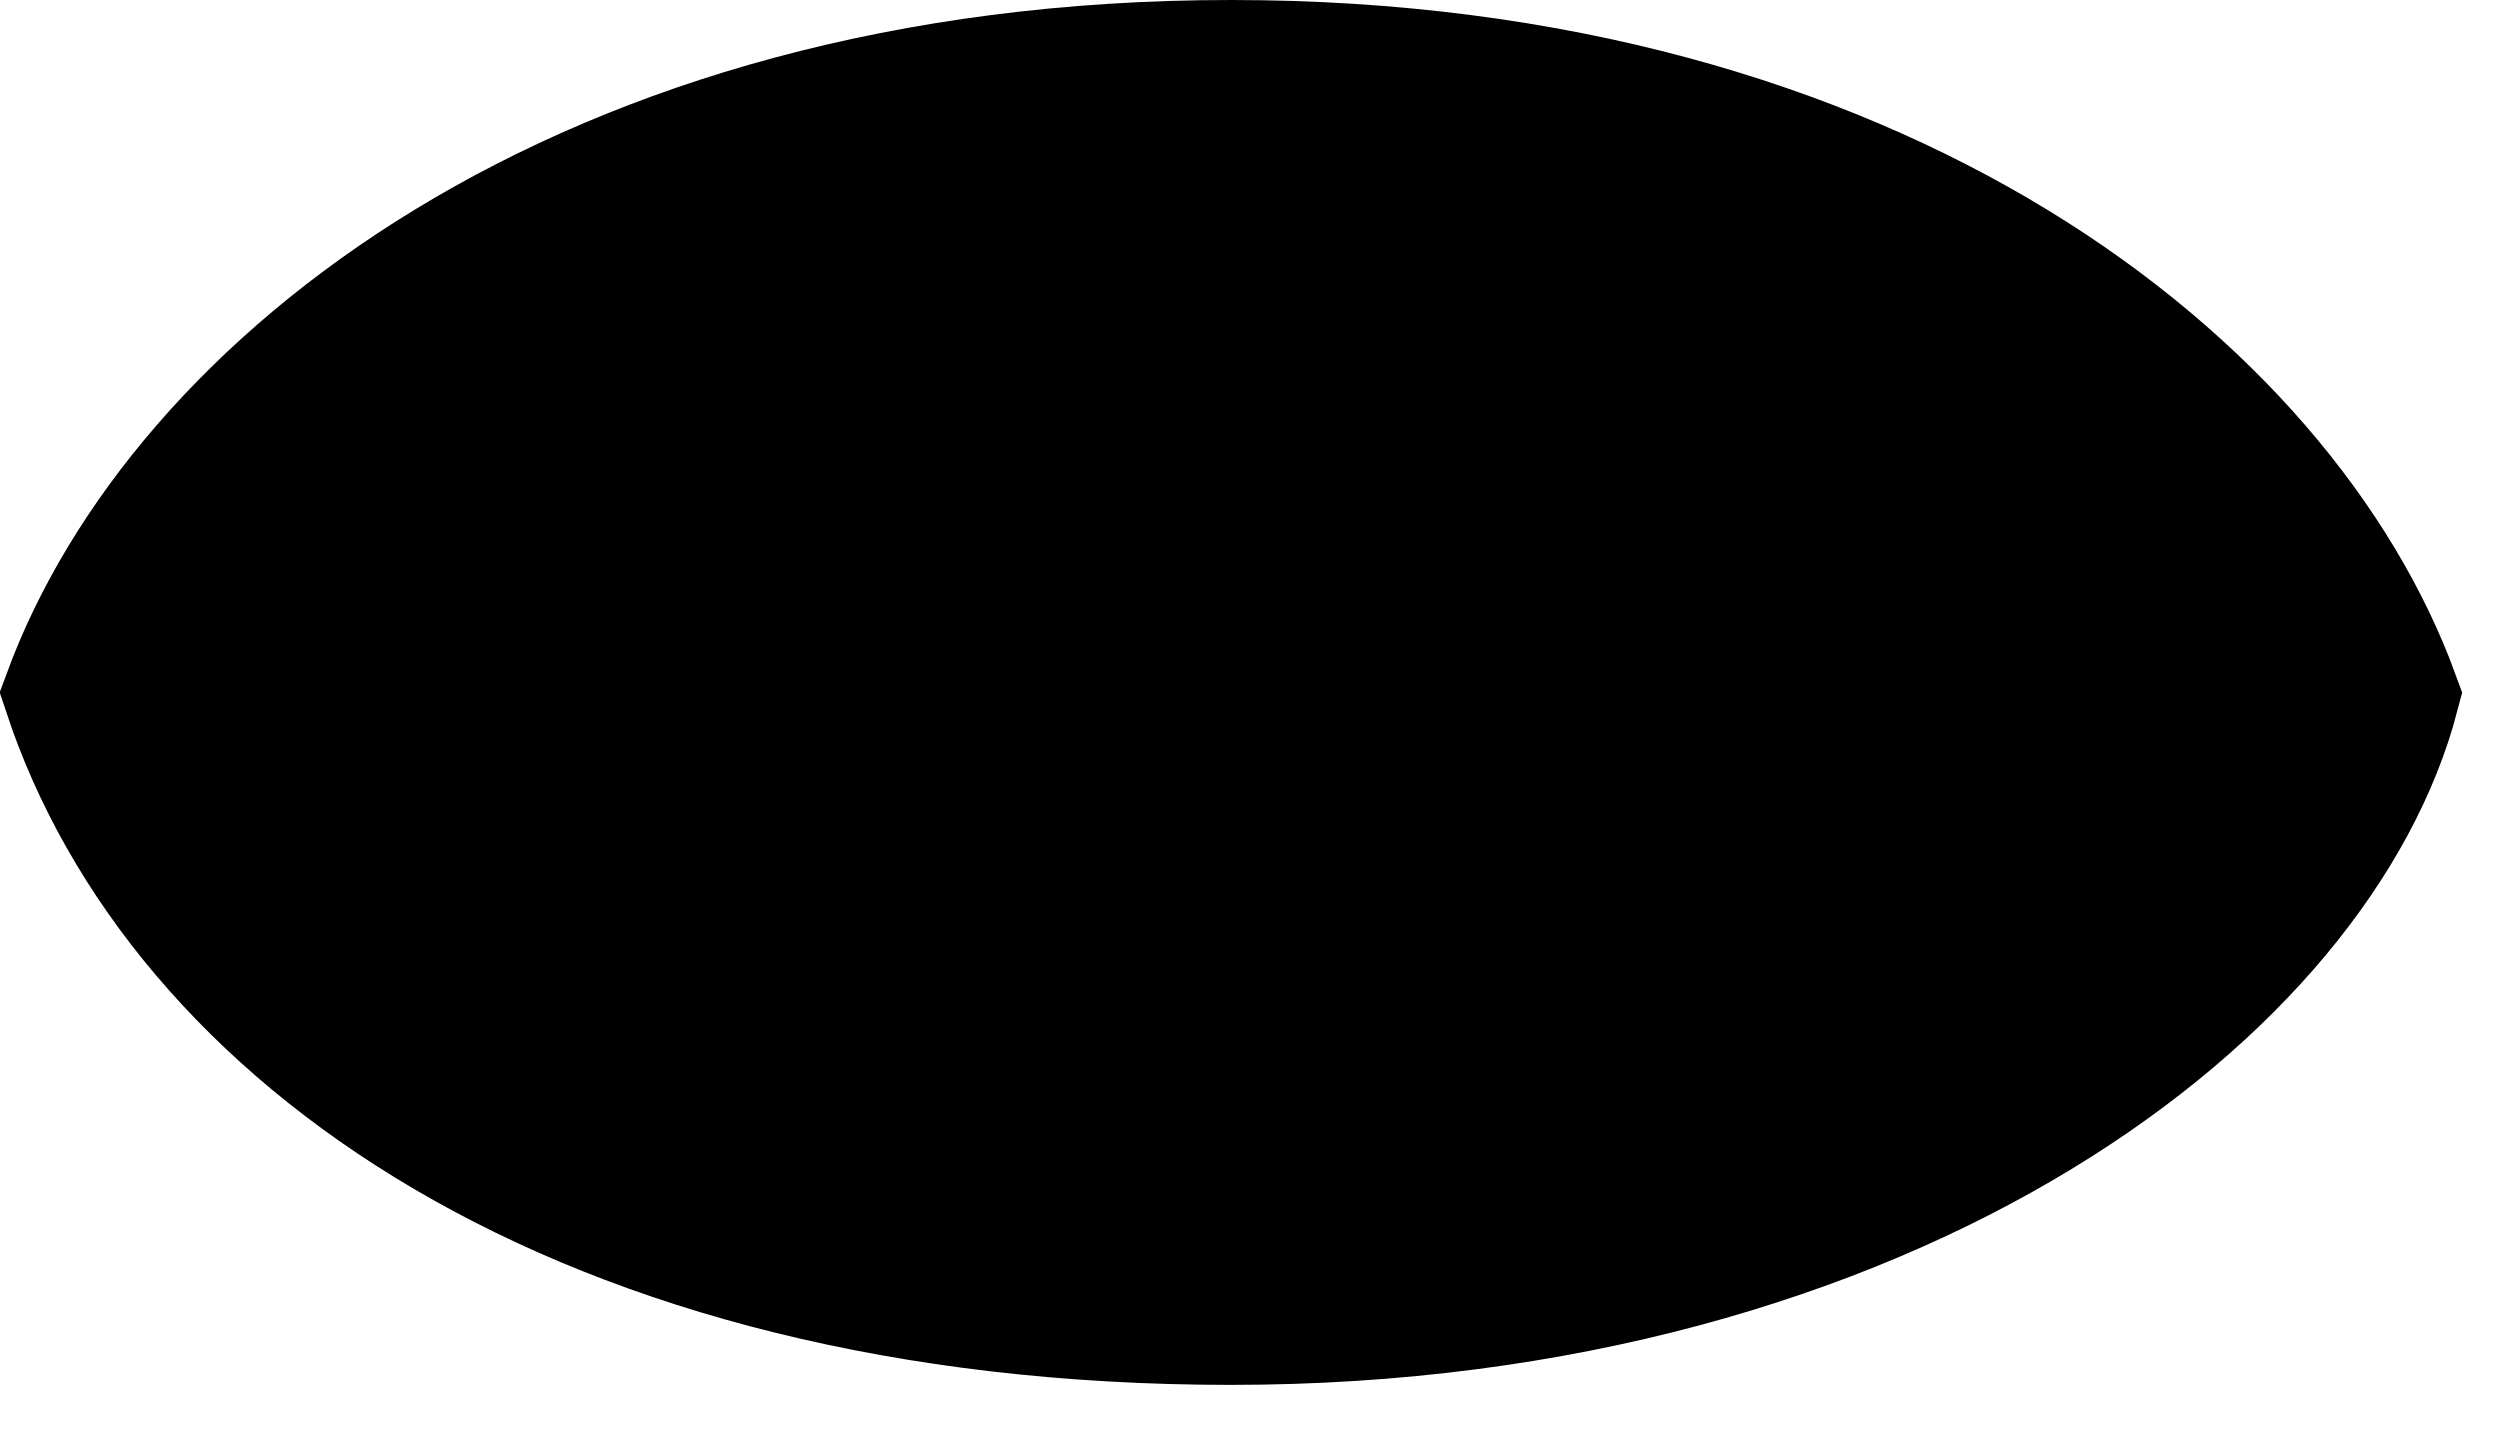
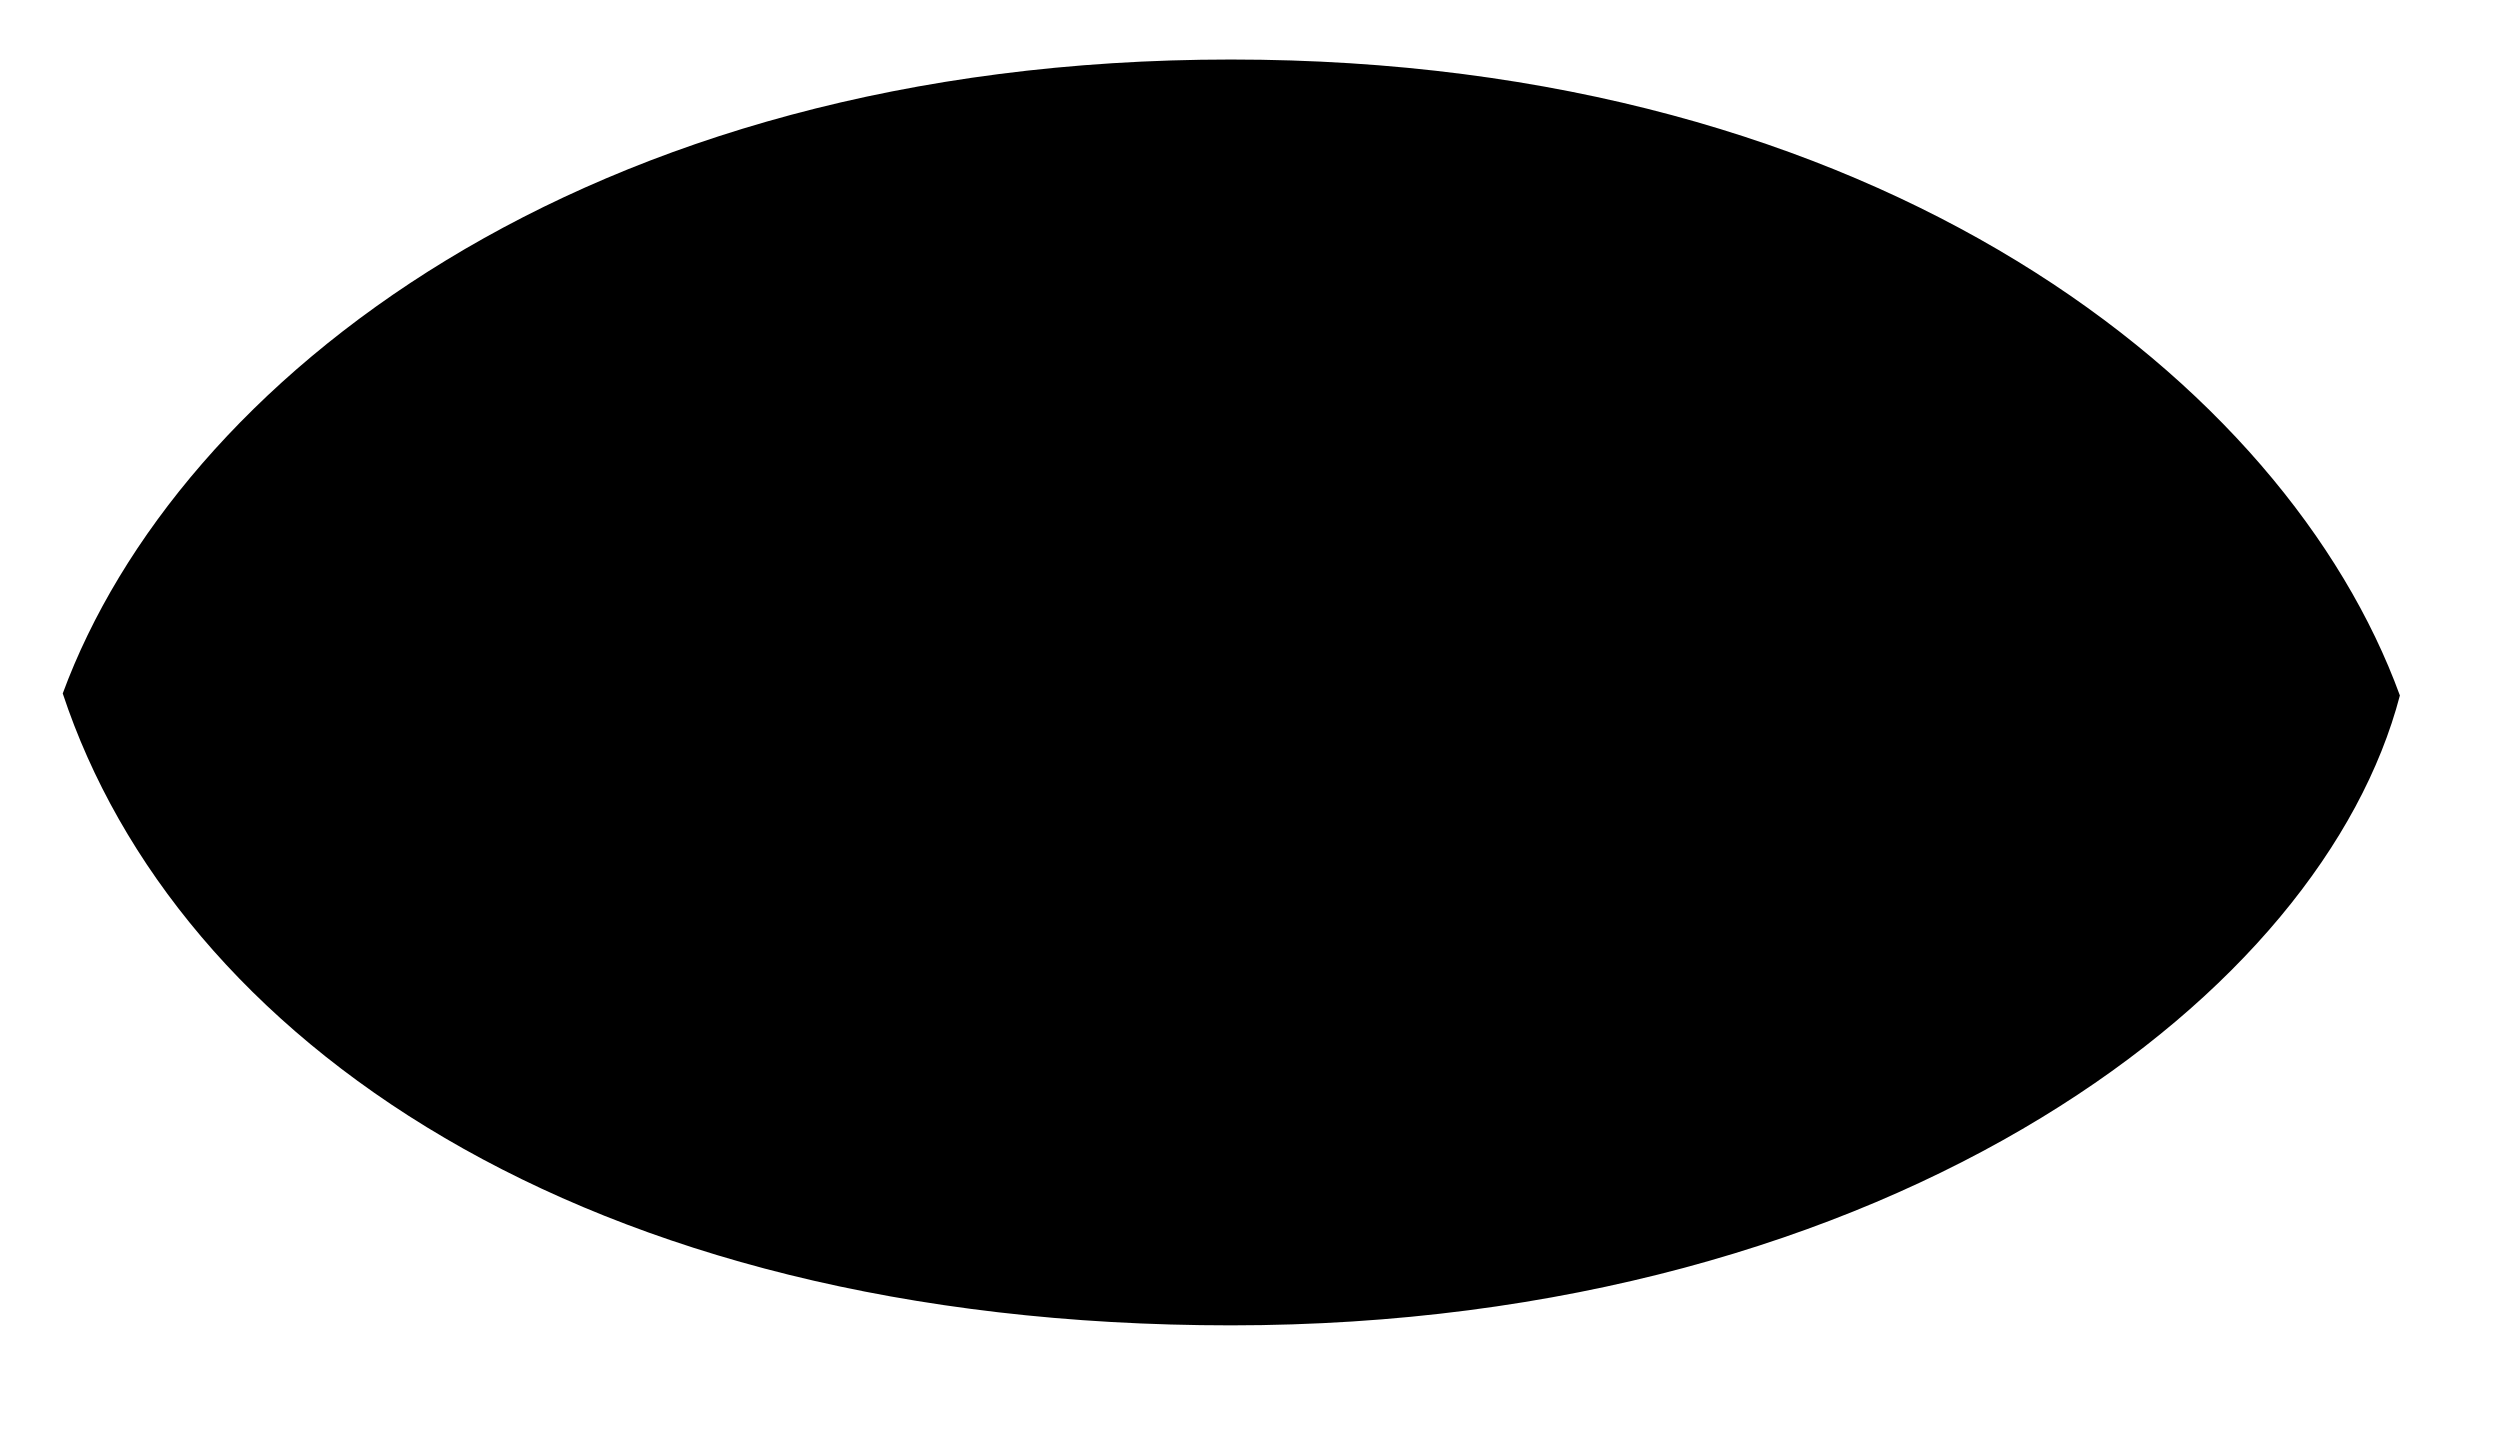
<svg xmlns="http://www.w3.org/2000/svg" width="21" height="12" viewBox="0 0 21 12">
-   <path d="M20.159 5.842C19.834 7.084 18.804 8.38 17.149 9.388C15.444 10.427 13.112 11.133 10.34 11.133C4.859 11.133 1.481 8.705 0.527 5.825C1.489 3.216 4.891 0.5 10.34 0.5C15.801 0.5 19.206 3.228 20.159 5.842Z" stroke="black" />
+   <path d="M20.159 5.842C19.834 7.084 18.804 8.38 17.149 9.388C15.444 10.427 13.112 11.133 10.34 11.133C4.859 11.133 1.481 8.705 0.527 5.825C1.489 3.216 4.891 0.5 10.34 0.5C15.801 0.5 19.206 3.228 20.159 5.842Z" />
  <ellipse cx="10.34" cy="5.819" rx="4.524" ry="4.524" />
  <ellipse cx="10.34" cy="5.818" rx="2.585" ry="2.585" />
  <defs>
    <linearGradient id="paint0_linear_20531_5653" x1="10.34" y1="1.295" x2="10.34" y2="10.342" gradientUnits="userSpaceOnUse">
      <stop />
      <stop offset="1" />
    </linearGradient>
    <linearGradient id="paint1_linear_20531_5653" x1="10.34" y1="3.233" x2="10.34" y2="8.403" gradientUnits="userSpaceOnUse">
      <stop stop-color="#3BCC38" />
      <stop offset="1" stop-color="#183F18" />
    </linearGradient>
  </defs>
</svg>
